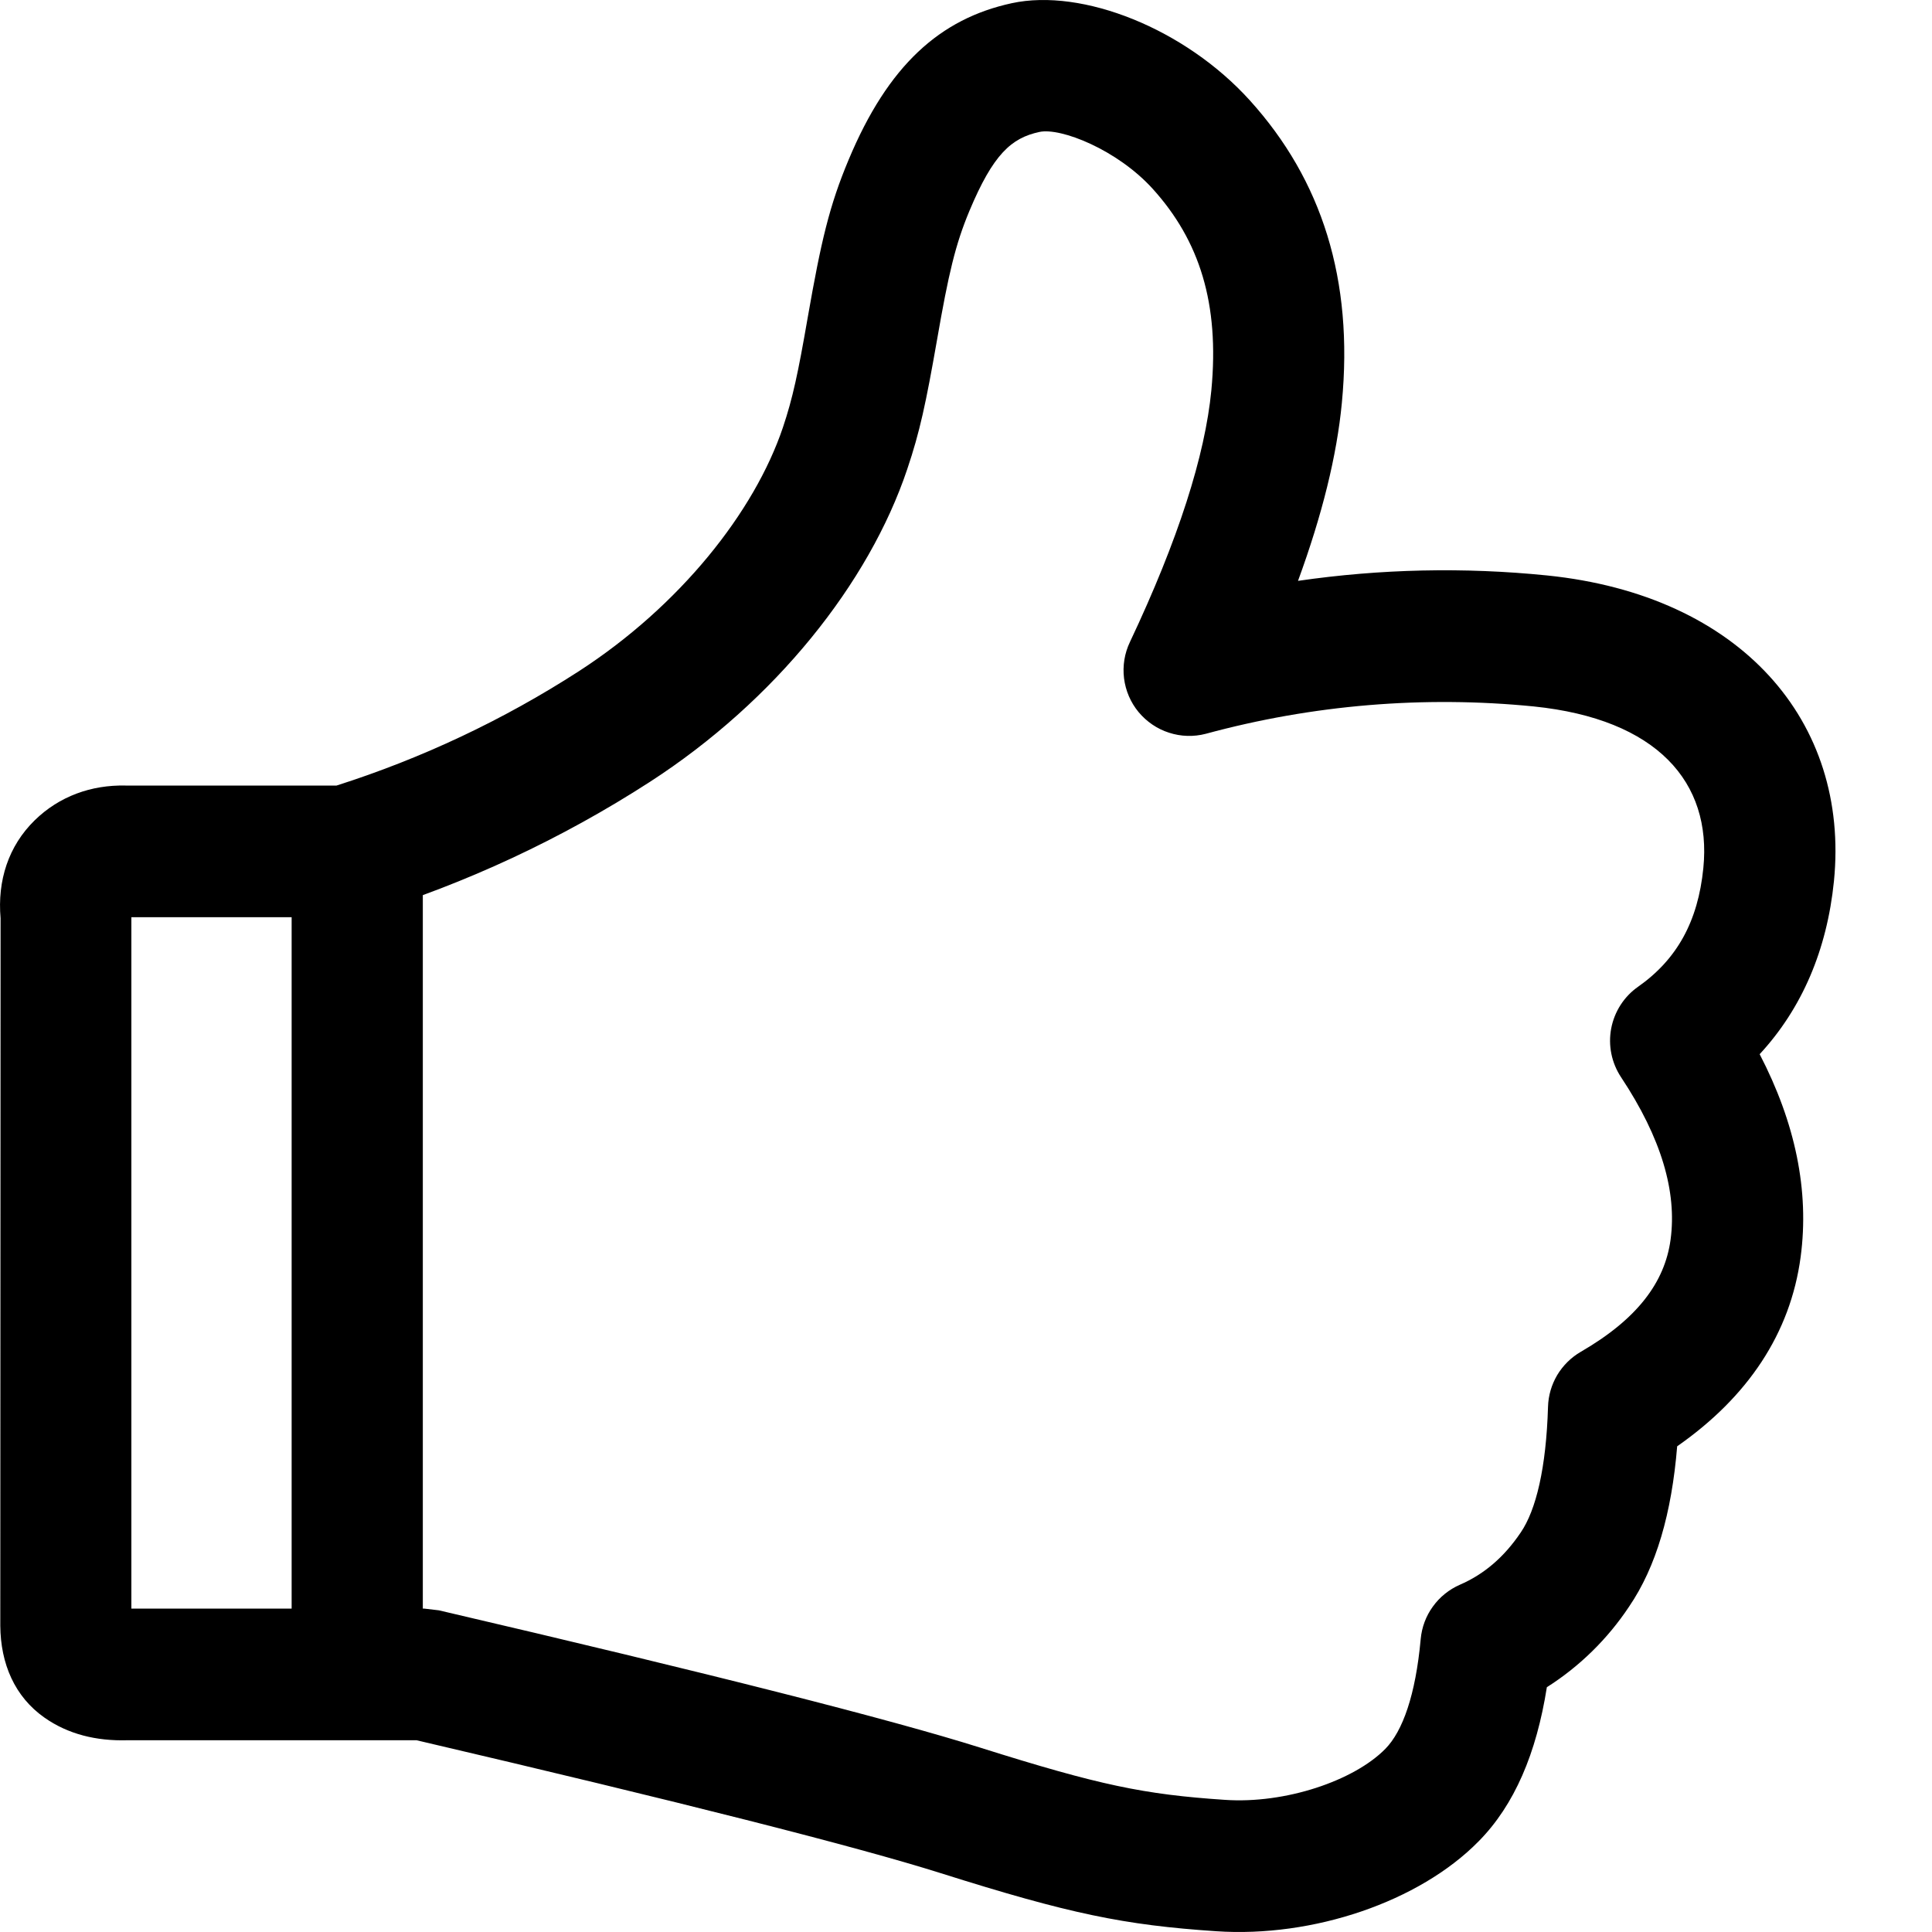
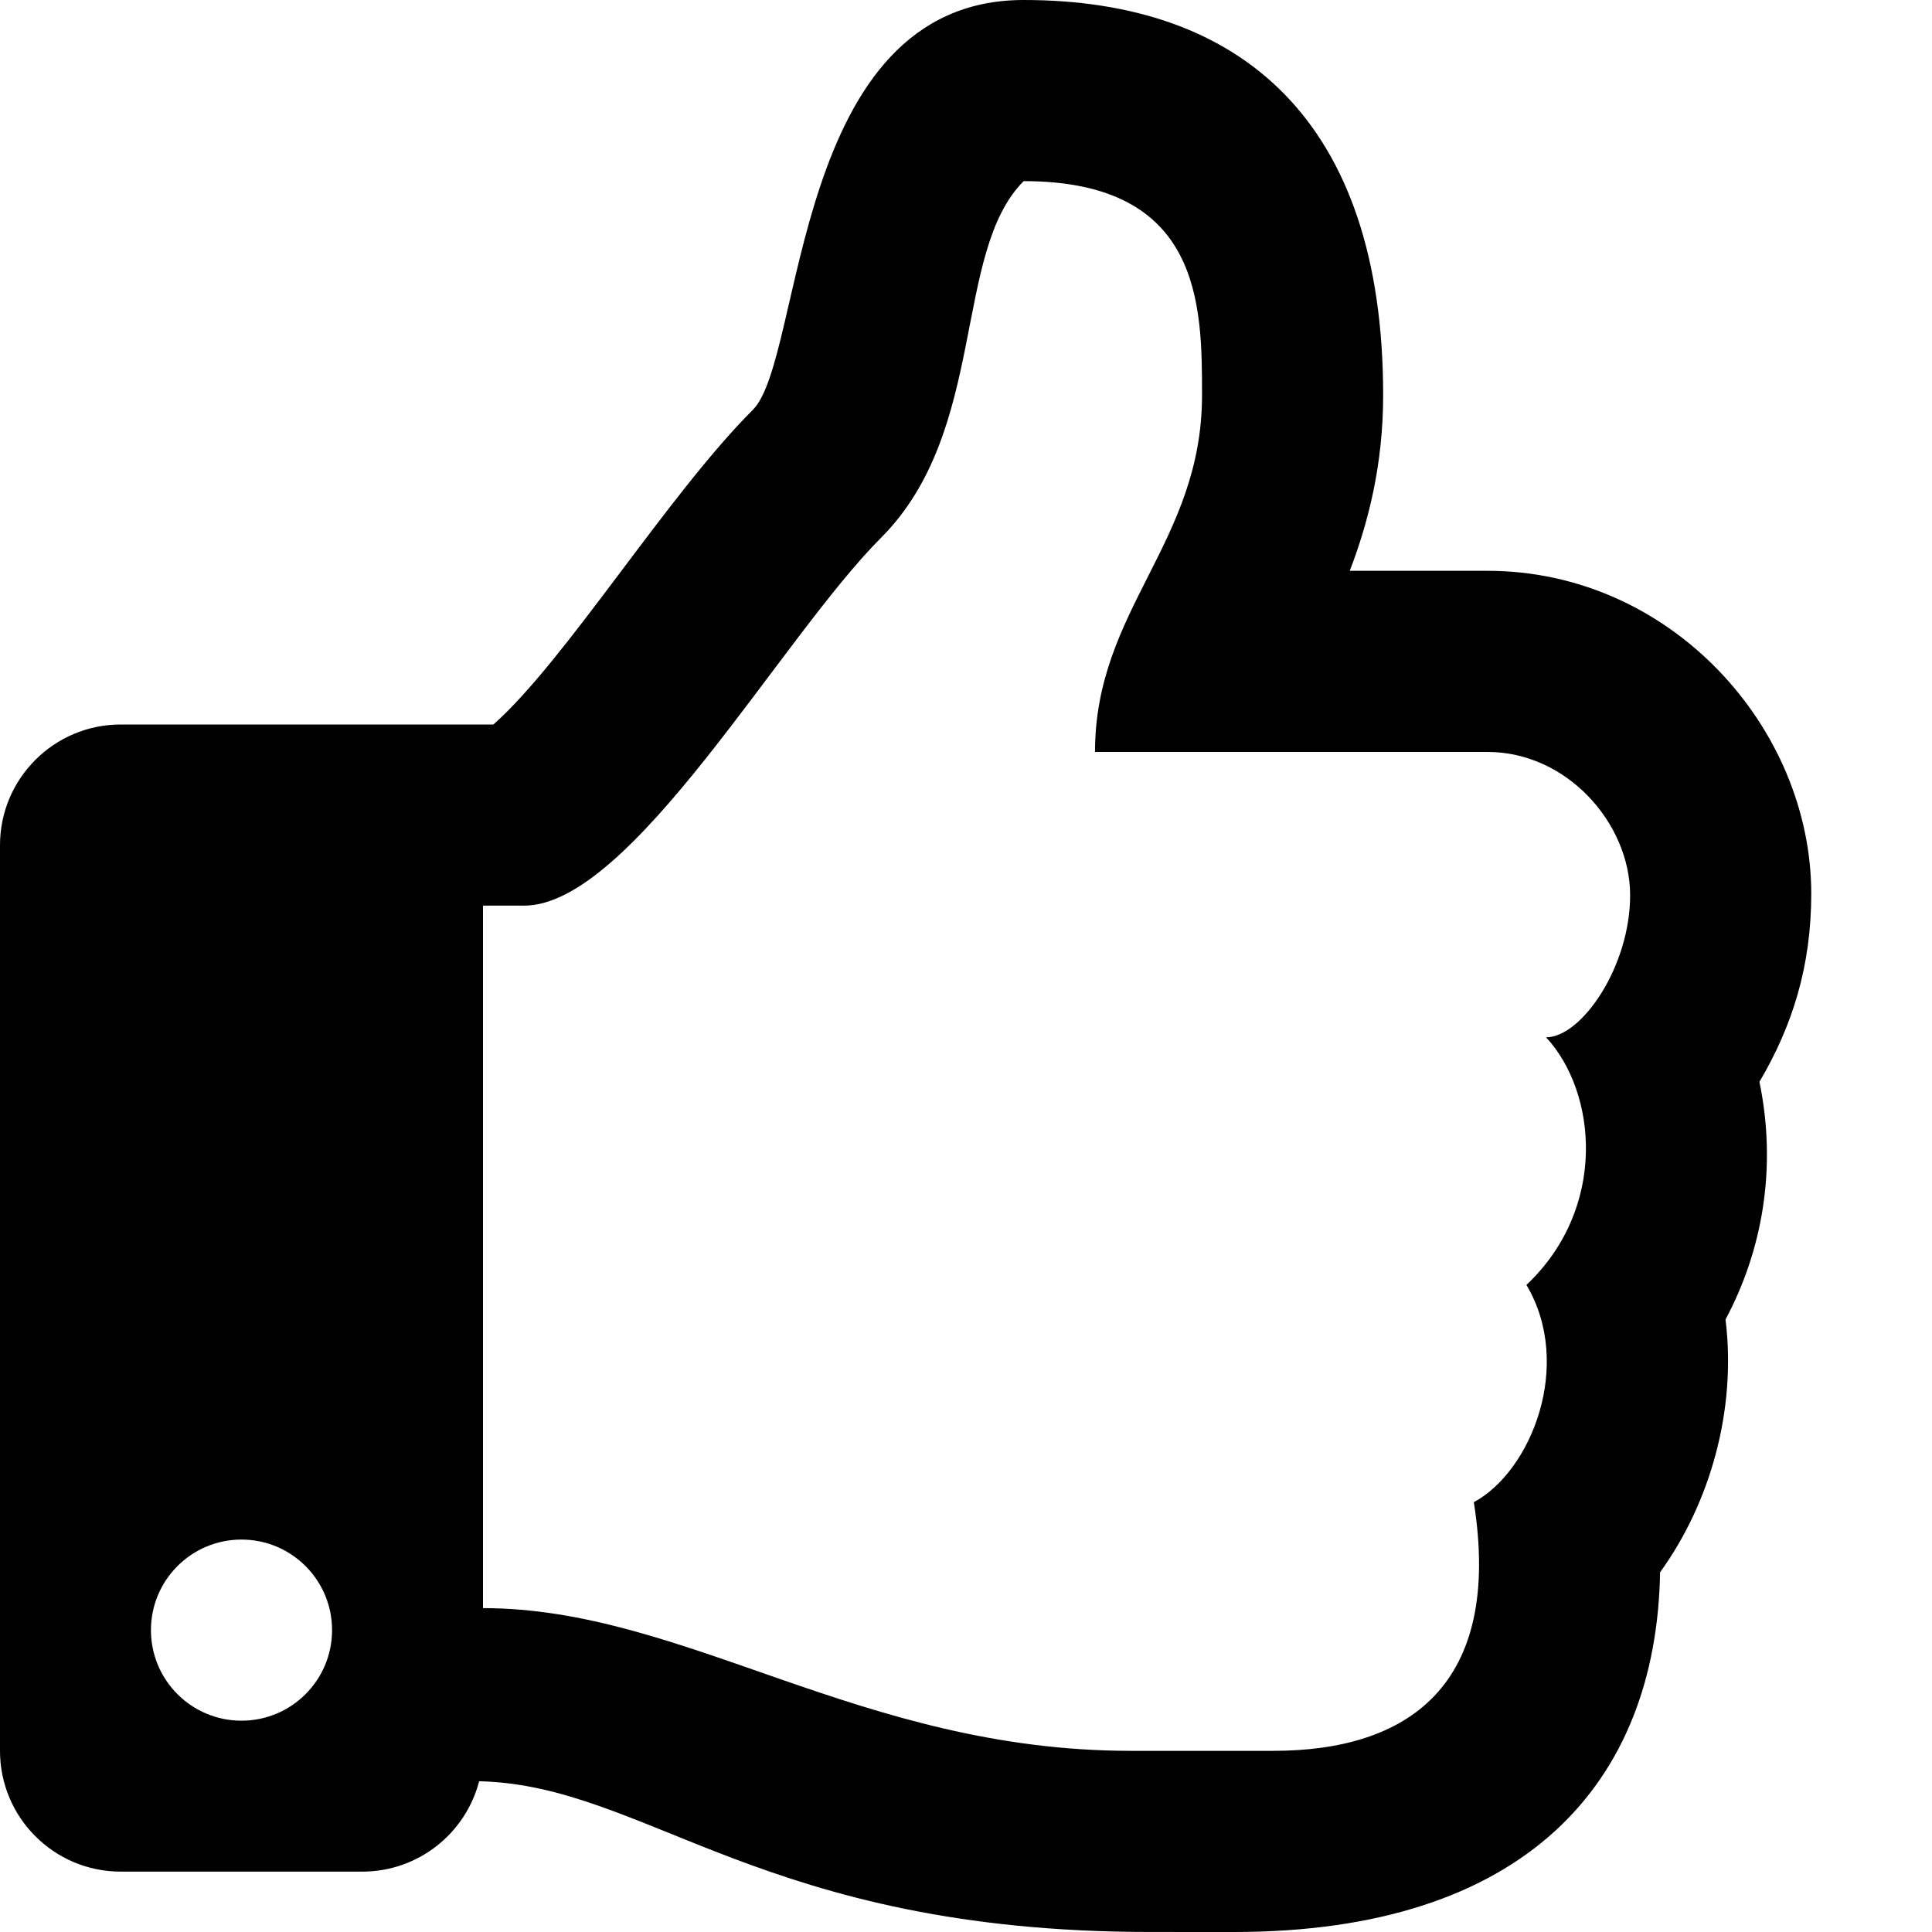
- <svg xmlns="http://www.w3.org/2000/svg" width="20" height="20" viewBox="0 0 20 20" fill="none">
-   <path d="M1.36 9.495V16.652H4.39L4.543 16.67C7.356 17.326 9.22 17.799 10.149 18.092C11.383 18.481 11.843 18.576 12.68 18.632C13.306 18.675 14.017 18.434 14.341 18.104C14.52 17.922 14.654 17.548 14.707 16.968C14.718 16.846 14.761 16.73 14.833 16.631C14.904 16.532 15.001 16.454 15.113 16.405C15.362 16.297 15.569 16.121 15.742 15.865C15.902 15.631 16.006 15.195 16.025 14.564C16.028 14.448 16.061 14.335 16.12 14.235C16.18 14.135 16.264 14.052 16.364 13.994C16.946 13.657 17.234 13.277 17.294 12.831C17.36 12.338 17.2 11.783 16.781 11.151C16.683 11.003 16.646 10.822 16.679 10.647C16.712 10.473 16.811 10.317 16.957 10.215C17.358 9.933 17.578 9.541 17.633 8.985C17.721 8.099 17.156 7.444 15.877 7.313C14.738 7.2 13.588 7.296 12.483 7.596C12.357 7.629 12.225 7.625 12.102 7.585C11.979 7.546 11.87 7.471 11.787 7.372C11.704 7.272 11.652 7.15 11.636 7.022C11.62 6.893 11.641 6.763 11.697 6.646C12.197 5.588 12.475 4.715 12.54 4.039C12.625 3.142 12.418 2.492 11.934 1.956C11.567 1.55 10.98 1.318 10.76 1.366C10.47 1.428 10.281 1.596 10.035 2.184C9.89 2.532 9.82 2.828 9.7 3.519C9.585 4.175 9.522 4.471 9.391 4.859C8.996 6.035 8.027 7.254 6.726 8.095C5.814 8.684 4.826 9.145 3.789 9.465C3.724 9.485 3.657 9.495 3.589 9.495H1.36ZM1.318 18.015C0.995 18.024 0.705 17.952 0.462 17.782C0.152 17.565 0.006 17.223 0.003 16.829L0.006 9.506C-0.028 9.116 0.087 8.758 0.359 8.492C0.614 8.242 0.947 8.124 1.299 8.132H3.484C4.368 7.85 5.21 7.453 5.99 6.95C7.038 6.272 7.81 5.3 8.105 4.424C8.206 4.122 8.26 3.872 8.362 3.284C8.5 2.495 8.586 2.128 8.784 1.656C9.194 0.674 9.732 0.194 10.474 0.033C11.204 -0.125 12.267 0.296 12.939 1.04C13.684 1.864 14.013 2.895 13.891 4.169C13.839 4.717 13.687 5.33 13.437 6.013C14.291 5.889 15.156 5.87 16.015 5.957C18.022 6.162 19.149 7.469 18.985 9.121C18.913 9.833 18.655 10.438 18.216 10.913C18.585 11.624 18.732 12.327 18.64 13.013C18.534 13.803 18.094 14.461 17.362 14.972C17.305 15.665 17.146 16.218 16.864 16.632C16.642 16.966 16.352 17.251 16.013 17.466C15.905 18.15 15.678 18.685 15.307 19.061C14.692 19.687 13.593 20.06 12.589 19.992C11.636 19.928 11.072 19.812 9.742 19.392C8.865 19.115 7.049 18.655 4.312 18.015H1.318ZM3.019 9.184C3.019 9.095 3.036 9.006 3.07 8.923C3.104 8.84 3.154 8.765 3.217 8.702C3.28 8.639 3.355 8.588 3.438 8.554C3.521 8.52 3.609 8.502 3.699 8.502C3.788 8.502 3.876 8.52 3.959 8.555C4.041 8.589 4.116 8.639 4.179 8.703C4.242 8.766 4.292 8.841 4.326 8.924C4.36 9.006 4.377 9.095 4.377 9.184V16.862C4.377 16.951 4.359 17.04 4.325 17.122C4.291 17.205 4.241 17.28 4.178 17.343C4.115 17.406 4.04 17.457 3.958 17.491C3.876 17.525 3.787 17.543 3.698 17.543C3.609 17.543 3.52 17.525 3.438 17.491C3.355 17.457 3.28 17.406 3.217 17.343C3.154 17.28 3.104 17.205 3.07 17.122C3.036 17.04 3.019 16.951 3.019 16.862V9.184Z" fill="black" />
+ <svg xmlns="http://www.w3.org/2000/svg" class="svg-icon" style="width: 20px; height: 20px;vertical-align: middle;fill: currentColor;overflow: hidden;" viewBox="0 0 1024 1024" version="1.1">
+   <path d="M932.54 573.38C950.08 543.68 960 512 960 473.7c0-88.03-74.436-171.16-171.64-171.16H715.4c9.84-25.62 17.7-56.26 17.7-93.08C733.1 63.872 657.72 0 542.56 0c-123.214 0-116.186 189.866-143.52 217.2-45.494 45.494-99.23 132.894-137.52 166.8H64c-35.346 0-64 28.654-64 64v480c0 35.346 28.654 64 64 64h128c29.786 0 54.816-20.348 61.956-47.9 89.018 2.002 150.12 79.88 355.604 79.88 14.44 0 30.44 0.02 44.44 0.02 154.234 0 223.972-78.846 225.88-190.66 26.638-36.85 40.598-86.244 34.68-133.98 19.708-36.904 27.328-80.686 17.98-125.98z m-123.5 107.66c25.12 42.26 2.52 98.82-27.88 115.14 15.4 97.56-35.216 131.8-106.24 131.8h-75.64c-143.278 0-236.058-75.64-343.28-75.64V480h21.84c56.72 0 135.96-141.78 189.08-194.92 56.72-56.72 37.82-151.26 75.64-189.08 94.54 0 94.54 65.96 94.54 113.46 0 78.34-56.72 113.44-56.72 189.08h207.98c42.22 0 75.46 37.82 75.64 75.64 0.18 37.8-25.64 75.62-44.54 75.62 26.978 29.11 32.742 90.472-10.42 131.24zM176 864c0 26.51-21.49 48-48 48s-48-21.49-48-48 21.49-48 48-48 48 21.49 48 48z" fill="" />
</svg>
